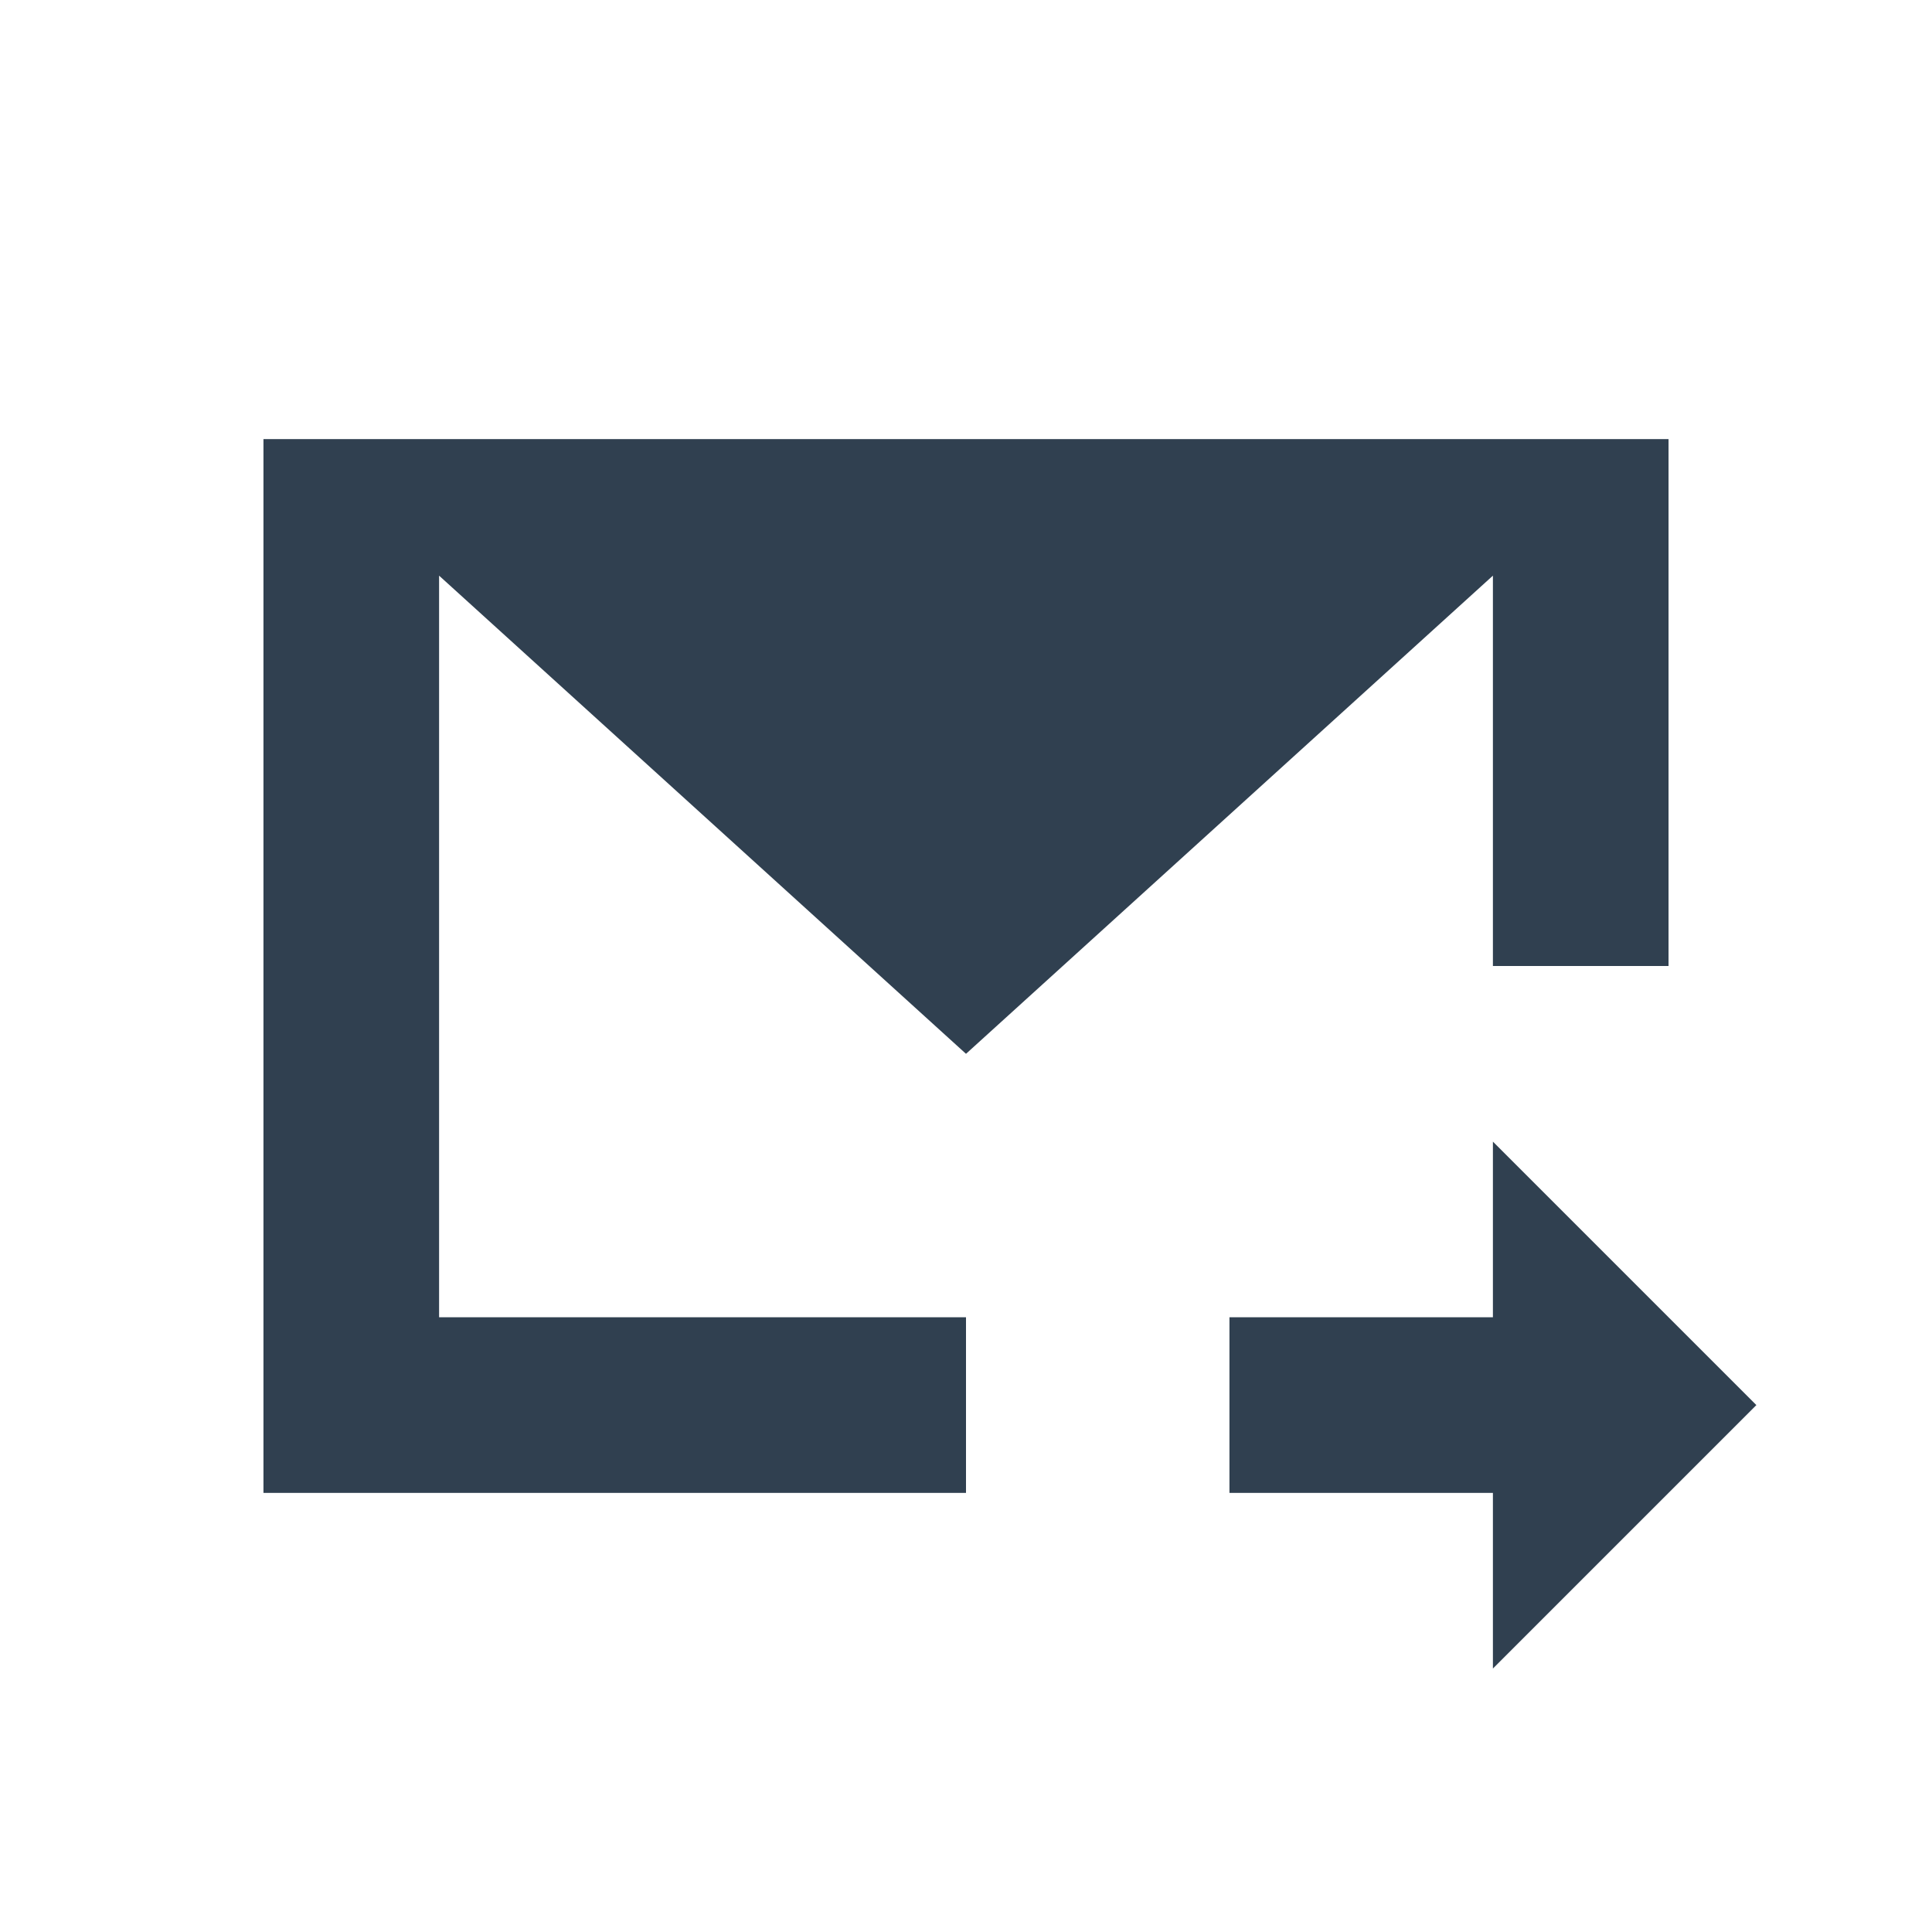
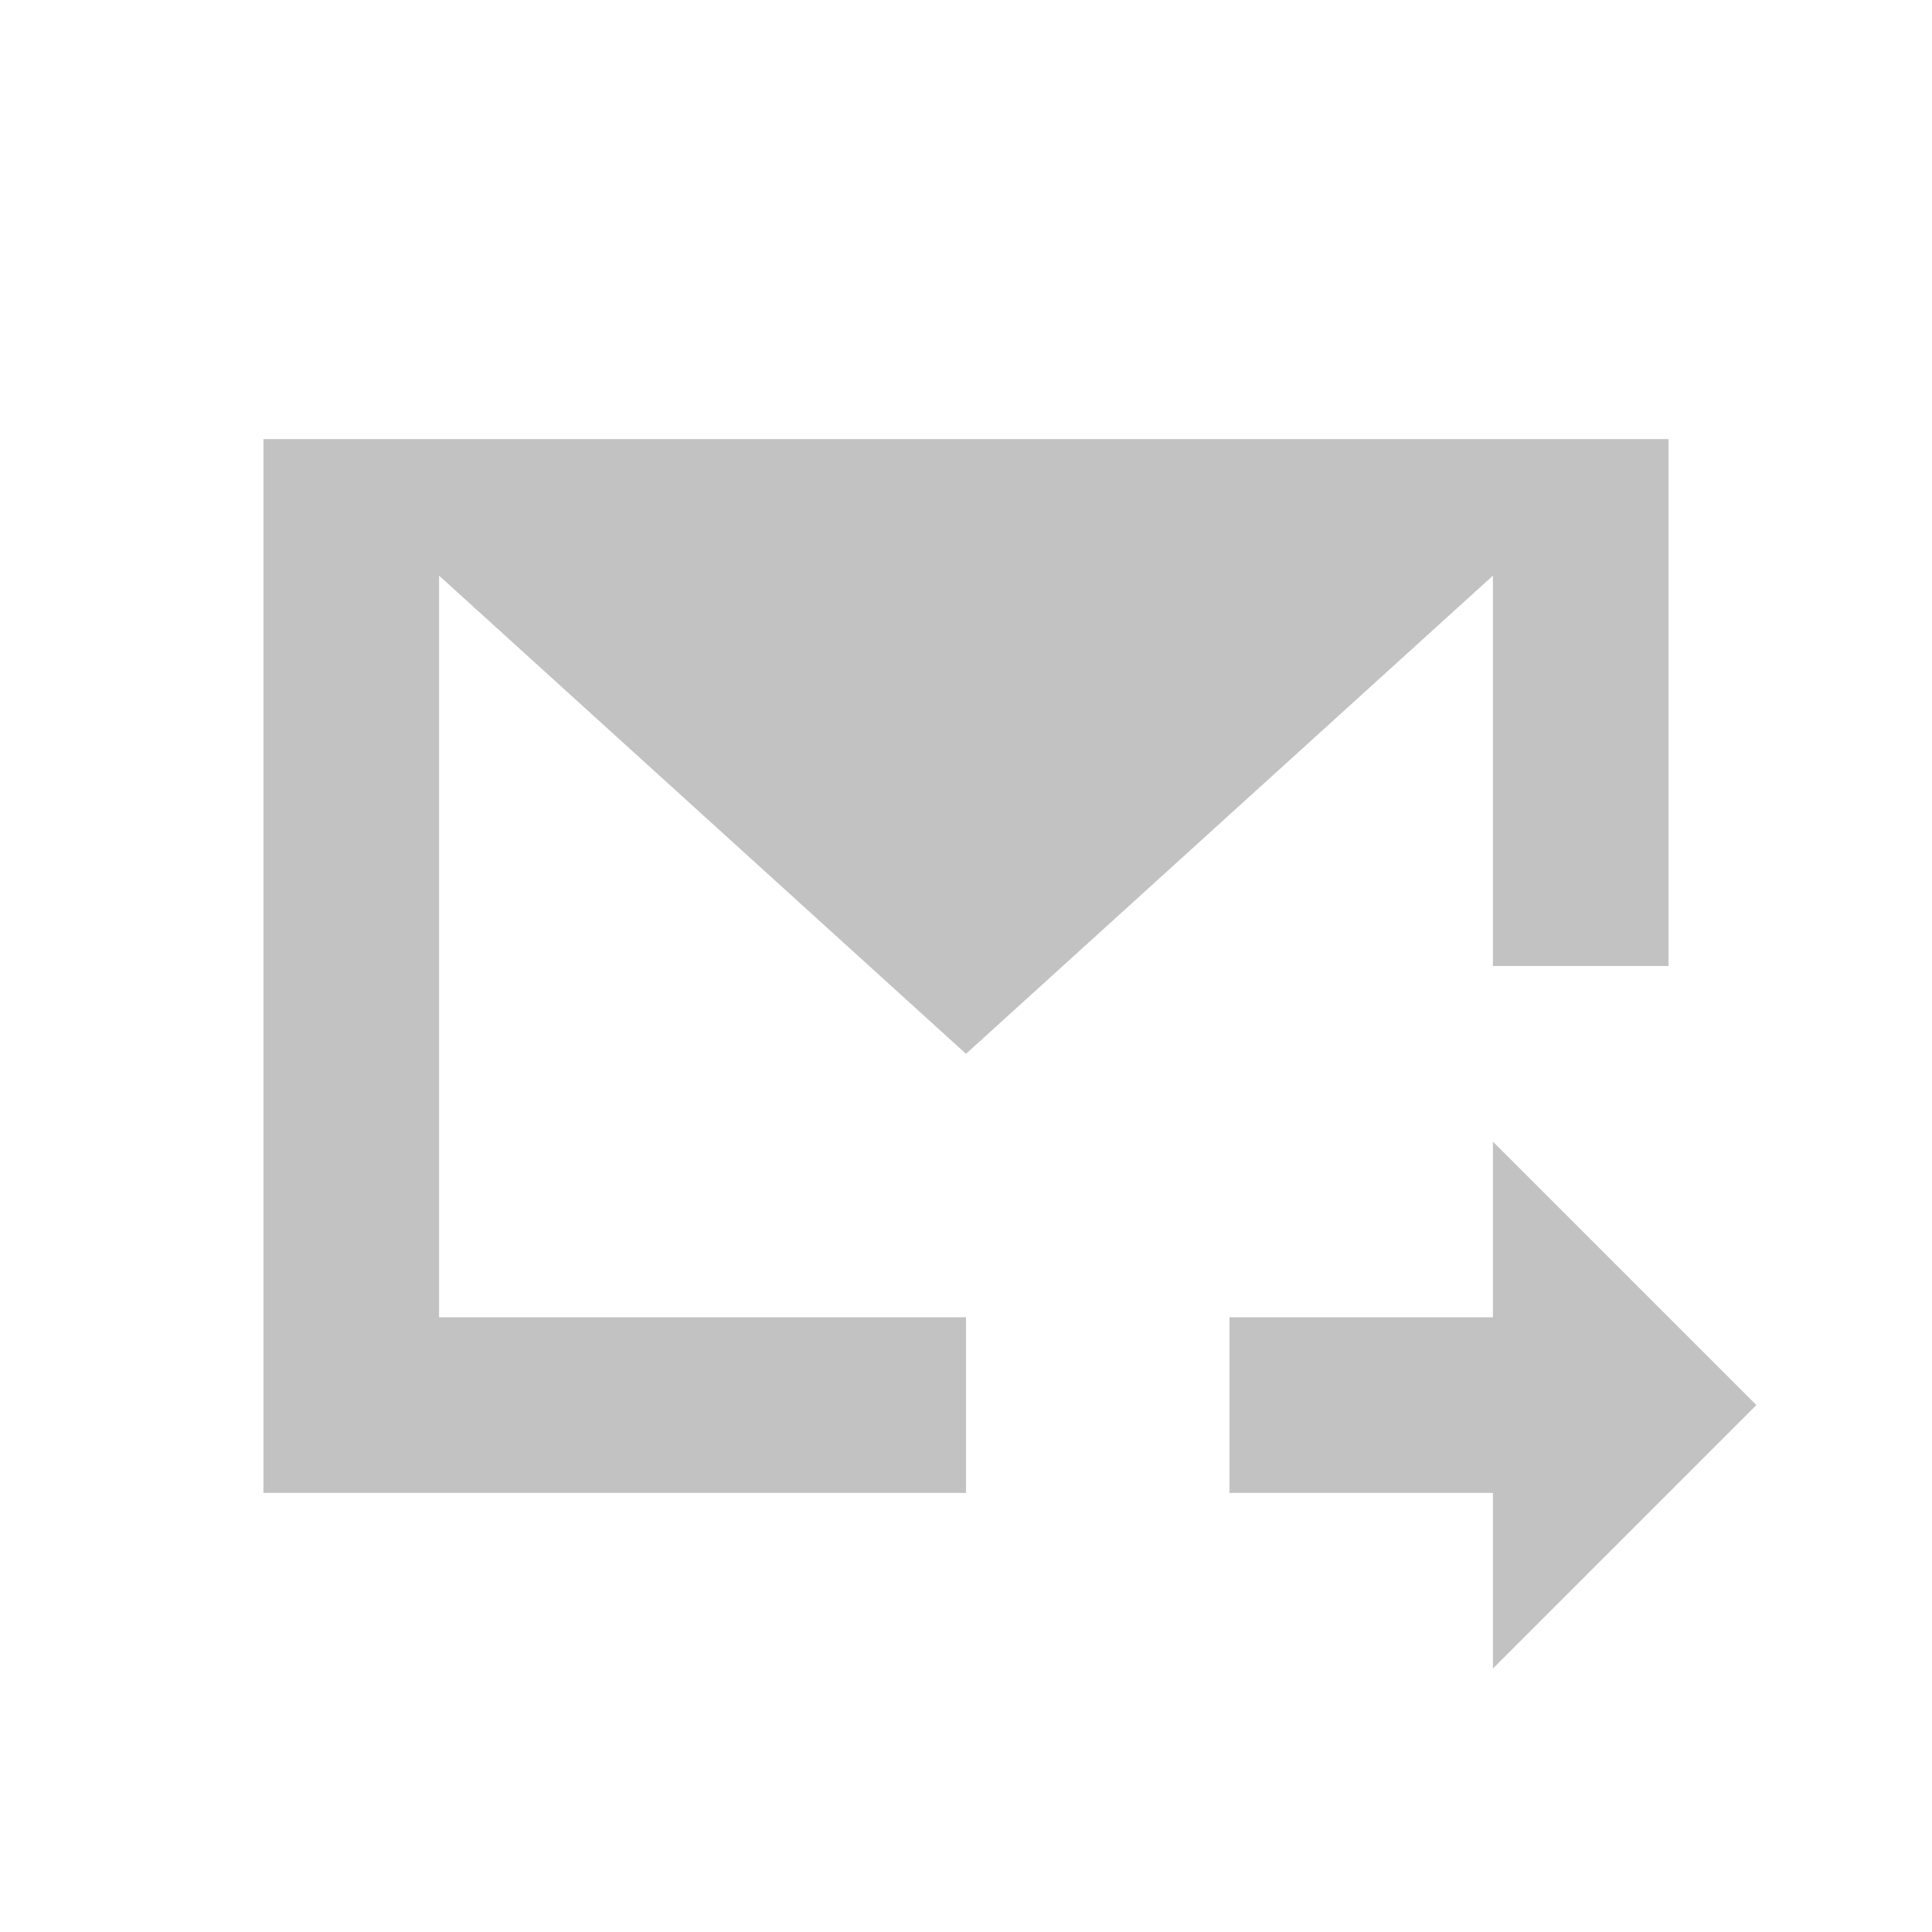
<svg xmlns="http://www.w3.org/2000/svg" width="22" height="22" id="svg4359" version="1.1">
  <defs id="defs4361" />
  <g id="layer1" transform="translate(0,-26)">
-     <rect style="color:#000000;clip-rule:nonzero;display:inline;overflow:visible;visibility:visible;opacity:1;isolation:auto;mix-blend-mode:normal;color-interpolation:sRGB;color-interpolation-filters:linearRGB;solid-color:#000000;solid-opacity:1;fill:#304050;fill-opacity:1;fill-rule:nonzero;stroke:none;stroke-width:1;stroke-linecap:butt;stroke-linejoin:miter;stroke-miterlimit:4;stroke-dasharray:none;stroke-dashoffset:0;stroke-opacity:1;color-rendering:auto;image-rendering:auto;shape-rendering:auto;text-rendering:auto;enable-background:accumulate" id="rect4147" width="2" height="2" x="-2" y="26" />
-     <path style="opacity:1;fill:#304050;fill-opacity:1;stroke:none;stroke-width:0.1;stroke-linecap:round;stroke-linejoin:miter;stroke-miterlimit:4;stroke-dasharray:none;stroke-opacity:0.299" d="m 3,5 0,10 0,2 2,0 6,0 0,-1 0,-1 L 5,15 5,6.555 11,12 17,6.555 17,11 19,11 19,5 5,5 Z" transform="translate(0,26)" id="path4154" />
-     <path style="fill:#304050;fill-opacity:1;fill-rule:evenodd;stroke:none;stroke-width:1px;stroke-linecap:butt;stroke-linejoin:miter;stroke-opacity:1" d="M 17 13 L 17 15 L 14 15 L 14 17 L 17 17 L 17 19 L 20 16 L 17 13 z " transform="translate(0,26)" id="path4158" />
+     <rect style="color:#000000;clip-rule:nonzero;display:inline;overflow:visible;visibility:visible;opacity:1;isolation:auto;mix-blend-mode:normal;color-interpolation:sRGB;color-interpolation-filters:linearRGB;solid-color:#000000;solid-opacity:1;fill:#C2C2C2;fill-opacity:1;fill-rule:nonzero;stroke:none;stroke-width:1;stroke-linecap:butt;stroke-linejoin:miter;stroke-miterlimit:4;stroke-dasharray:none;stroke-dashoffset:0;stroke-opacity:1;color-rendering:auto;image-rendering:auto;shape-rendering:auto;text-rendering:auto;enable-background:accumulate" id="rect4147" width="2" height="2" x="-2" y="26" />
+     <path style="opacity:1;fill:#C2C2C2;fill-opacity:1;stroke:none;stroke-width:0.1;stroke-linecap:round;stroke-linejoin:miter;stroke-miterlimit:4;stroke-dasharray:none;stroke-opacity:0.299" d="m 3,5 0,10 0,2 2,0 6,0 0,-1 0,-1 L 5,15 5,6.555 11,12 17,6.555 17,11 19,11 19,5 5,5 Z" transform="translate(0,26)" id="path4154" />
+     <path style="fill:#C2C2C2;fill-opacity:1;fill-rule:evenodd;stroke:none;stroke-width:1px;stroke-linecap:butt;stroke-linejoin:miter;stroke-opacity:1" d="M 17 13 L 17 15 L 14 15 L 14 17 L 17 17 L 17 19 L 20 16 L 17 13 z " transform="translate(0,26)" id="path4158" />
  </g>
</svg>
